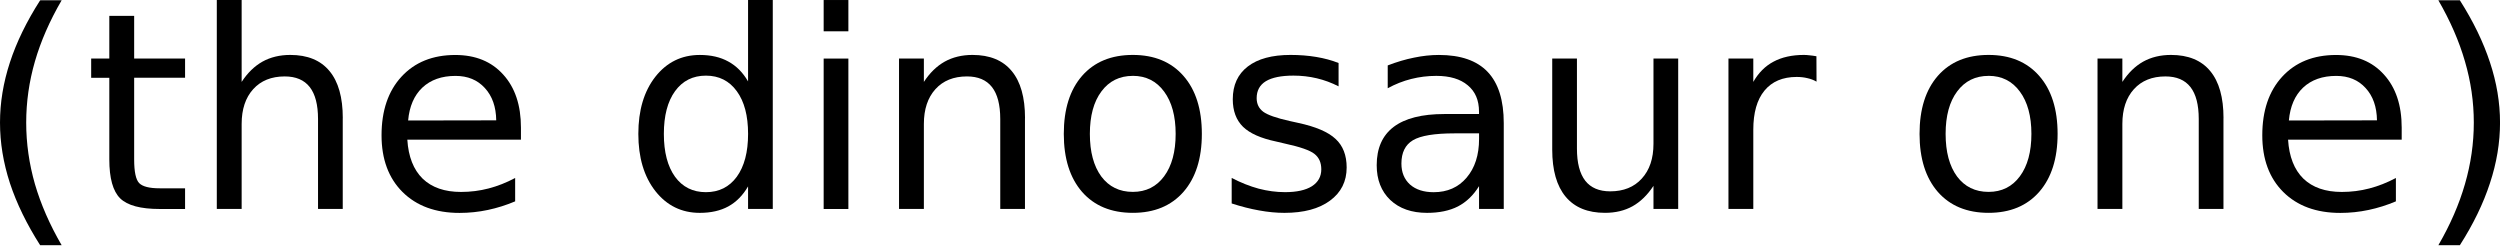
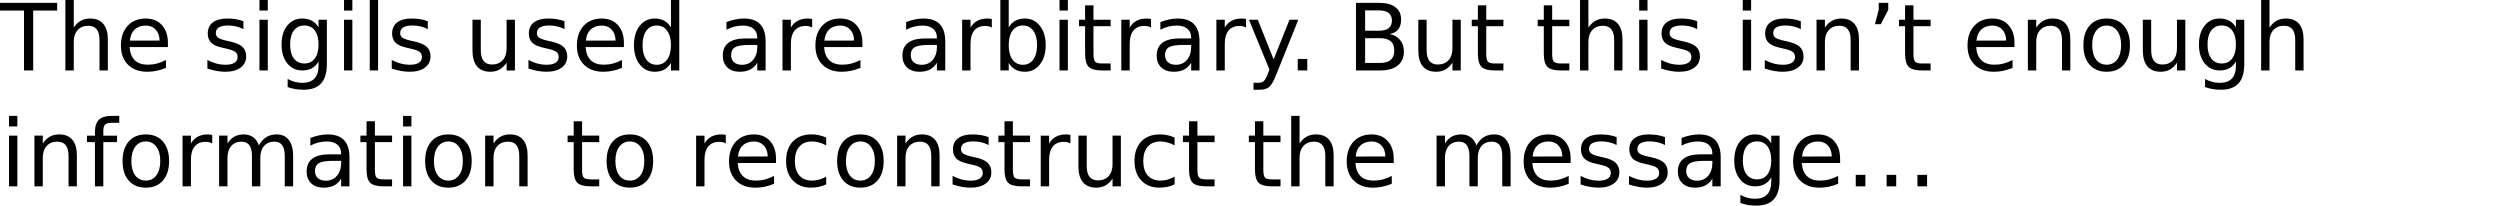
- <svg xmlns="http://www.w3.org/2000/svg" width="96.196mm" height="9.436mm" viewBox="0 0 96.196 9.436" version="1.1" id="svg8">
+ <svg xmlns="http://www.w3.org/2000/svg" width="285.362mm" height="23.471mm" viewBox="0 0 285.362 23.471" version="1.1" id="svg8">
  <defs id="defs2" />
-   <g id="layer1" transform="translate(-22.8838,-44.18046)">
+   <g id="layer1" transform="translate(-5.751023,-86.03524)">
    <g aria-label="An Incorrect Solution To Comic #1663" style="font-style:normal;font-weight:normal;font-size:10.583px;line-height:1.25;font-family:sans-serif;letter-spacing:0px;word-spacing:0px;fill:#000000;fill-opacity:1;stroke:none;stroke-width:0.265" id="text817">
-       <g aria-label="(the dinosaur one)" style="font-style:normal;font-weight:normal;font-size:10.583px;line-height:1.25;font-family:sans-serif;letter-spacing:0px;word-spacing:0px;fill:#000000;fill-opacity:1;stroke:none;stroke-width:0.07" id="text907">
-         <path d="m 25.256,44.191 q -0.692,1.189 -1.028,2.351 -0.336,1.163 -0.336,2.356 0,1.194 0.336,2.367 0.341,1.168 1.028,2.351 H 24.429 Q 23.654,52.402 23.266,51.229 22.884,50.056 22.884,48.899 q 0,-1.152 0.382,-2.32 0.382,-1.168 1.163,-2.387 z" style="stroke-width:0.07" id="path913" />
-         <path d="m 28.046,44.79 v 1.643 h 1.959 v 0.739 h -1.959 v 3.142 q 0,0.708 0.191,0.91 0.196,0.202 0.791,0.202 h 0.977 v 0.796 h -0.977 q -1.101,0 -1.519,-0.408 -0.419,-0.413 -0.419,-1.499 V 47.173 h -0.698 v -0.739 h 0.698 v -1.643 z" style="stroke-width:0.07" id="path915" />
-         <path d="m 36.072,48.728 v 3.493 h -0.951 v -3.462 q 0,-0.822 -0.32,-1.23 -0.32,-0.408 -0.961,-0.408 -0.77,0 -1.214,0.491 -0.444,0.491 -0.444,1.338 v 3.271 h -0.956 v -8.041 h 0.956 v 3.152 q 0.341,-0.522 0.801,-0.78 0.465,-0.258 1.07,-0.258 0.997,0 1.509,0.62 0.512,0.615 0.512,1.814 z" style="stroke-width:0.07" id="path917" />
-         <path d="m 42.929,49.09 v 0.465 h -4.372 q 0.062,0.982 0.589,1.499 0.532,0.512 1.478,0.512 0.548,0 1.059,-0.134 0.517,-0.134 1.023,-0.403 v 0.899 q -0.512,0.217 -1.049,0.331 -0.537,0.114 -1.09,0.114 -1.385,0 -2.196,-0.806 -0.806,-0.806 -0.806,-2.181 0,-1.421 0.765,-2.253 0.77,-0.837 2.072,-0.837 1.168,0 1.845,0.754 0.682,0.749 0.682,2.041 z m -0.951,-0.279 q -0.01,-0.78 -0.439,-1.245 -0.424,-0.465 -1.127,-0.465 -0.796,0 -1.276,0.45 -0.475,0.45 -0.548,1.266 z" style="stroke-width:0.07" id="path919" />
-         <path d="m 51.668,47.312 v -3.132 h 0.951 v 8.041 h -0.951 v -0.868 q -0.3,0.517 -0.76,0.77 -0.455,0.248 -1.096,0.248 -1.049,0 -1.71,-0.837 -0.656,-0.837 -0.656,-2.201 0,-1.364 0.656,-2.201 0.661,-0.837 1.71,-0.837 0.641,0 1.096,0.253 0.46,0.248 0.76,0.765 z m -3.24,2.021 q 0,1.049 0.429,1.648 0.434,0.594 1.189,0.594 0.754,0 1.189,-0.594 0.434,-0.599 0.434,-1.648 0,-1.049 -0.434,-1.643 -0.434,-0.599 -1.189,-0.599 -0.754,0 -1.189,0.599 -0.429,0.594 -0.429,1.643 z" style="stroke-width:0.07" id="path921" />
-         <path d="m 54.577,46.434 h 0.951 v 5.788 h -0.951 z m 0,-2.253 h 0.951 v 1.204 h -0.951 z" style="stroke-width:0.07" id="path923" />
-         <path d="m 62.323,48.728 v 3.493 h -0.951 v -3.462 q 0,-0.822 -0.32,-1.23 -0.32,-0.408 -0.961,-0.408 -0.77,0 -1.214,0.491 -0.444,0.491 -0.444,1.338 v 3.271 h -0.956 v -5.788 h 0.956 v 0.899 q 0.341,-0.522 0.801,-0.78 0.465,-0.258 1.07,-0.258 0.997,0 1.509,0.62 0.512,0.615 0.512,1.814 z" style="stroke-width:0.07" id="path925" />
-         <path d="m 66.473,47.1 q -0.765,0 -1.209,0.599 -0.444,0.594 -0.444,1.633 0,1.039 0.439,1.638 0.444,0.594 1.214,0.594 0.76,0 1.204,-0.599 0.444,-0.599 0.444,-1.633 0,-1.028 -0.444,-1.628 -0.444,-0.605 -1.204,-0.605 z m 0,-0.806 q 1.24,0 1.948,0.806 0.708,0.806 0.708,2.232 0,1.421 -0.708,2.232 -0.708,0.806 -1.948,0.806 -1.245,0 -1.953,-0.806 -0.703,-0.811 -0.703,-2.232 0,-1.426 0.703,-2.232 0.708,-0.806 1.953,-0.806 z" style="stroke-width:0.07" id="path927" />
-         <path d="m 74.39,46.604 v 0.899 q -0.403,-0.207 -0.837,-0.31 -0.434,-0.103 -0.899,-0.103 -0.708,0 -1.065,0.217 -0.351,0.217 -0.351,0.651 0,0.331 0.253,0.522 0.253,0.186 1.018,0.357 l 0.326,0.072 q 1.013,0.217 1.437,0.615 0.429,0.393 0.429,1.101 0,0.806 -0.641,1.276 -0.636,0.47 -1.752,0.47 -0.465,0 -0.972,-0.093 -0.501,-0.088 -1.059,-0.269 v -0.982 q 0.527,0.274 1.039,0.413 0.512,0.134 1.013,0.134 0.672,0 1.034,-0.227 0.362,-0.233 0.362,-0.651 0,-0.388 -0.264,-0.594 -0.258,-0.207 -1.142,-0.398 l -0.331,-0.078 q -0.884,-0.186 -1.276,-0.568 -0.393,-0.388 -0.393,-1.059 0,-0.816 0.579,-1.261 0.579,-0.444 1.643,-0.444 0.527,0 0.992,0.078 0.465,0.078 0.858,0.233 z" style="stroke-width:0.07" id="path929" />
-         <path d="m 78.849,49.312 q -1.152,0 -1.597,0.264 -0.444,0.264 -0.444,0.899 0,0.506 0.331,0.806 0.336,0.295 0.91,0.295 0.791,0 1.266,-0.558 0.481,-0.563 0.481,-1.493 V 49.312 Z M 80.746,48.919 v 3.302 h -0.951 v -0.878 q -0.326,0.527 -0.811,0.78 -0.486,0.248 -1.189,0.248 -0.889,0 -1.416,-0.496 -0.522,-0.501 -0.522,-1.338 0,-0.977 0.651,-1.473 0.656,-0.496 1.953,-0.496 h 1.333 v -0.093 q 0,-0.656 -0.434,-1.013 -0.429,-0.362 -1.209,-0.362 -0.496,0 -0.966,0.119 -0.47,0.119 -0.904,0.357 v -0.878 q 0.522,-0.202 1.013,-0.3 0.491,-0.103 0.956,-0.103 1.256,0 1.876,0.651 0.62,0.651 0.62,1.974 z" style="stroke-width:0.07" id="path931" />
-         <path d="m 82.611,49.937 v -3.504 h 0.951 v 3.467 q 0,0.822 0.32,1.235 0.32,0.408 0.961,0.408 0.77,0 1.214,-0.491 0.45,-0.491 0.45,-1.338 v -3.281 h 0.951 v 5.788 h -0.951 v -0.889 q -0.346,0.527 -0.806,0.785 -0.455,0.253 -1.059,0.253 -0.997,0 -1.514,-0.62 -0.517,-0.62 -0.517,-1.814 z m 2.393,-3.643 z" style="stroke-width:0.07" id="path933" />
-         <path d="m 92.781,47.322 q -0.16,-0.093 -0.351,-0.134 -0.186,-0.047 -0.413,-0.047 -0.806,0 -1.24,0.527 -0.429,0.522 -0.429,1.504 v 3.049 h -0.956 v -5.788 h 0.956 v 0.899 q 0.3,-0.527 0.78,-0.78 0.481,-0.258 1.168,-0.258 0.098,0 0.217,0.015 0.119,0.01 0.264,0.036 z" style="stroke-width:0.07" id="path935" />
-         <path d="m 99.401,47.1 q -0.765,0 -1.209,0.599 -0.444,0.594 -0.444,1.633 0,1.039 0.439,1.638 0.444,0.594 1.214,0.594 0.76,0 1.204,-0.599 0.444,-0.599 0.444,-1.633 0,-1.028 -0.444,-1.628 -0.444,-0.605 -1.204,-0.605 z m 0,-0.806 q 1.24,0 1.948,0.806 0.708,0.806 0.708,2.232 0,1.421 -0.708,2.232 -0.708,0.806 -1.948,0.806 -1.245,0 -1.953,-0.806 -0.703,-0.811 -0.703,-2.232 0,-1.426 0.703,-2.232 0.708,-0.806 1.953,-0.806 z" style="stroke-width:0.07" id="path937" />
-         <path d="m 108.439,48.728 v 3.493 h -0.951 v -3.462 q 0,-0.822 -0.32,-1.23 -0.32,-0.408 -0.961,-0.408 -0.77,0 -1.214,0.491 -0.444,0.491 -0.444,1.338 v 3.271 h -0.956 v -5.788 h 0.956 v 0.899 q 0.341,-0.522 0.801,-0.78 0.465,-0.258 1.07,-0.258 0.997,0 1.509,0.62 0.512,0.615 0.512,1.814 z" style="stroke-width:0.07" id="path939" />
-         <path d="m 115.297,49.09 v 0.465 h -4.372 q 0.062,0.982 0.589,1.499 0.532,0.512 1.478,0.512 0.548,0 1.059,-0.134 0.517,-0.134 1.023,-0.403 v 0.899 q -0.512,0.217 -1.049,0.331 -0.537,0.114 -1.09,0.114 -1.385,0 -2.196,-0.806 -0.806,-0.806 -0.806,-2.181 0,-1.421 0.765,-2.253 0.77,-0.837 2.072,-0.837 1.168,0 1.845,0.754 0.682,0.749 0.682,2.041 z m -0.951,-0.279 q -0.01,-0.78 -0.439,-1.245 -0.424,-0.465 -1.127,-0.465 -0.796,0 -1.276,0.45 -0.475,0.45 -0.548,1.266 z" style="stroke-width:0.07" id="path941" />
-         <path d="m 116.708,44.191 h 0.827 q 0.775,1.22 1.158,2.387 0.388,1.168 0.388,2.32 0,1.158 -0.388,2.331 -0.382,1.173 -1.158,2.387 h -0.827 q 0.687,-1.183 1.023,-2.351 0.341,-1.173 0.341,-2.367 0,-1.194 -0.341,-2.356 -0.336,-1.163 -1.023,-2.351 z" style="stroke-width:0.07" id="path943" />
+       <g aria-label="Each sigil replaces every occurence of a certain letter. Different sigils replace different letters. The sigils used are arbitrary. But this isn’t enough information to reconstruct the message…" style="font-style:normal;font-weight:normal;font-size:10.583px;line-height:1.25;font-family:sans-serif;letter-spacing:0px;word-spacing:0px;fill:#000000;fill-opacity:1;stroke:none;stroke-width:0.07" id="text967">
+         <g aria-label="The sigils used are arbitrary. But this isn’t enough information to reconstruct the message… " style="font-style:normal;font-variant:normal;font-weight:normal;font-stretch:normal;font-size:10.583px;line-height:1.25;font-family:'Noto Color Emoji';-inkscape-font-specification:'Noto Color Emoji';letter-spacing:0px;word-spacing:0px;fill:#000000;fill-opacity:1;stroke:none;stroke-width:0.019" id="text373" transform="translate(-7.452543,0.071045)">
+           <path d="m 13.204,86.29 h 6.527 v 0.878 h -2.739 v 6.837 h -1.049 v -6.837 h -2.739 z" style="stroke-width:0.019" id="path379" />
+           <path d="m 25.513,90.512 v 3.493 H 24.562 V 90.543 q 0,-0.822 -0.32,-1.23 -0.32,-0.408 -0.961,-0.408 -0.77,0 -1.214,0.491 -0.444,0.491 -0.444,1.338 v 3.271 h -0.956 v -8.041 h 0.956 v 3.152 q 0.341,-0.522 0.801,-0.78 0.465,-0.258 1.07,-0.258 0.997,0 1.509,0.62 0.512,0.615 0.512,1.814 z" style="stroke-width:0.019" id="path381" />
+           <path d="m 32.37,90.873 v 0.465 h -4.372 q 0.062,0.982 0.589,1.499 0.532,0.512 1.478,0.512 0.548,0 1.059,-0.134 0.517,-0.134 1.023,-0.403 v 0.899 q -0.512,0.217 -1.049,0.331 -0.537,0.114 -1.09,0.114 -1.385,0 -2.196,-0.806 -0.806,-0.806 -0.806,-2.181 0,-1.421 0.765,-2.253 0.77,-0.837 2.072,-0.837 1.168,0 1.845,0.754 0.682,0.749 0.682,2.041 z m -0.951,-0.279 q -0.01,-0.78 -0.439,-1.245 -0.424,-0.465 -1.127,-0.465 -0.796,0 -1.276,0.45 -0.475,0.45 -0.548,1.266 z" style="stroke-width:0.019" id="path383" />
+           <path d="m 40.99,88.388 v 0.899 q -0.403,-0.207 -0.837,-0.31 -0.434,-0.103 -0.899,-0.103 -0.708,0 -1.065,0.217 -0.351,0.217 -0.351,0.651 0,0.331 0.253,0.522 0.253,0.186 1.018,0.357 l 0.326,0.072 q 1.013,0.217 1.437,0.615 0.429,0.393 0.429,1.101 0,0.806 -0.641,1.276 -0.636,0.47 -1.752,0.47 -0.465,0 -0.972,-0.093 -0.501,-0.088 -1.059,-0.269 v -0.982 q 0.527,0.274 1.039,0.413 0.512,0.134 1.013,0.134 0.672,0 1.034,-0.227 0.362,-0.233 0.362,-0.651 0,-0.388 -0.264,-0.594 -0.258,-0.207 -1.142,-0.398 l -0.331,-0.078 Q 37.703,91.225 37.311,90.842 36.918,90.455 36.918,89.783 q 0,-0.816 0.579,-1.261 0.579,-0.444 1.643,-0.444 0.527,0 0.992,0.078 0.465,0.078 0.858,0.233 z" style="stroke-width:0.019" id="path385" />
+           <path d="m 42.819,88.217 h 0.951 v 5.788 h -0.951 z m 0,-2.253 h 0.951 v 1.204 h -0.951 z" style="stroke-width:0.019" id="path387" />
+           <path d="m 49.563,91.044 q 0,-1.034 -0.429,-1.602 -0.424,-0.568 -1.194,-0.568 -0.765,0 -1.194,0.568 -0.424,0.568 -0.424,1.602 0,1.028 0.424,1.597 0.429,0.568 1.194,0.568 0.77,0 1.194,-0.568 0.429,-0.568 0.429,-1.597 z m 0.951,2.243 q 0,1.478 -0.656,2.196 -0.656,0.723 -2.01,0.723 -0.501,0 -0.946,-0.078 -0.444,-0.072 -0.863,-0.227 v -0.925 q 0.419,0.227 0.827,0.336 0.408,0.109 0.832,0.109 0.935,0 1.4,-0.491 0.465,-0.486 0.465,-1.473 V 92.987 q -0.295,0.512 -0.754,0.765 -0.46,0.253 -1.101,0.253 -1.065,0 -1.716,-0.811 -0.651,-0.811 -0.651,-2.15 0,-1.344 0.651,-2.155 0.651,-0.811 1.716,-0.811 0.641,0 1.101,0.253 0.46,0.253 0.754,0.765 v -0.878 h 0.951 z" style="stroke-width:0.019" id="path389" />
+           <path d="m 52.472,88.217 h 0.951 v 5.788 h -0.951 z m 0,-2.253 h 0.951 v 1.204 h -0.951 z" style="stroke-width:0.019" id="path391" />
+           <path d="m 55.408,85.964 h 0.951 v 8.041 h -0.951 z" style="stroke-width:0.019" id="path393" />
+           <path d="m 62.033,88.388 v 0.899 q -0.403,-0.207 -0.837,-0.31 -0.434,-0.103 -0.899,-0.103 -0.708,0 -1.065,0.217 -0.351,0.217 -0.351,0.651 0,0.331 0.253,0.522 0.253,0.186 1.018,0.357 l 0.326,0.072 q 1.013,0.217 1.437,0.615 0.429,0.393 0.429,1.101 0,0.806 -0.641,1.276 -0.636,0.47 -1.752,0.47 -0.465,0 -0.972,-0.093 -0.501,-0.088 -1.059,-0.269 v -0.982 q 0.527,0.274 1.039,0.413 0.512,0.134 1.013,0.134 0.672,0 1.034,-0.227 0.362,-0.233 0.362,-0.651 0,-0.388 -0.264,-0.594 -0.258,-0.207 -1.142,-0.398 l -0.331,-0.078 q -0.884,-0.186 -1.276,-0.568 -0.393,-0.388 -0.393,-1.059 0,-0.816 0.579,-1.261 0.579,-0.444 1.643,-0.444 0.527,0 0.992,0.078 0.465,0.078 0.858,0.233 z" style="stroke-width:0.019" id="path395" />
+           <path d="M 67.133,91.721 V 88.217 h 0.951 v 3.467 q 0,0.822 0.32,1.235 0.32,0.408 0.961,0.408 0.77,0 1.214,-0.491 0.45,-0.491 0.45,-1.338 V 88.217 h 0.951 v 5.788 h -0.951 v -0.889 q -0.346,0.527 -0.806,0.785 -0.455,0.253 -1.059,0.253 -0.997,0 -1.514,-0.62 -0.517,-0.62 -0.517,-1.814 z m 2.393,-3.643 z" style="stroke-width:0.019" id="path397" />
+           <path d="m 77.639,88.388 v 0.899 q -0.403,-0.207 -0.837,-0.31 -0.434,-0.103 -0.899,-0.103 -0.708,0 -1.065,0.217 -0.351,0.217 -0.351,0.651 0,0.331 0.253,0.522 0.253,0.186 1.018,0.357 l 0.326,0.072 q 1.013,0.217 1.437,0.615 0.429,0.393 0.429,1.101 0,0.806 -0.641,1.276 -0.636,0.47 -1.752,0.47 -0.465,0 -0.972,-0.093 -0.501,-0.088 -1.059,-0.269 v -0.982 q 0.527,0.274 1.039,0.413 0.512,0.134 1.013,0.134 0.672,0 1.034,-0.227 0.362,-0.233 0.362,-0.651 0,-0.388 -0.264,-0.594 -0.258,-0.207 -1.142,-0.398 l -0.331,-0.078 q -0.884,-0.186 -1.276,-0.568 -0.393,-0.388 -0.393,-1.059 0,-0.816 0.579,-1.261 0.579,-0.444 1.643,-0.444 0.527,0 0.992,0.078 0.465,0.078 0.858,0.233 z" style="stroke-width:0.019" id="path399" />
+           <path d="m 84.419,90.873 v 0.465 h -4.372 q 0.062,0.982 0.589,1.499 0.532,0.512 1.478,0.512 0.548,0 1.059,-0.134 0.517,-0.134 1.023,-0.403 v 0.899 q -0.512,0.217 -1.049,0.331 -0.537,0.114 -1.09,0.114 -1.385,0 -2.196,-0.806 -0.806,-0.806 -0.806,-2.181 0,-1.421 0.765,-2.253 0.77,-0.837 2.072,-0.837 1.168,0 1.845,0.754 0.682,0.749 0.682,2.041 z M 83.468,90.594 q -0.01,-0.78 -0.439,-1.245 -0.424,-0.465 -1.127,-0.465 -0.796,0 -1.276,0.45 -0.475,0.45 -0.548,1.266 z" style="stroke-width:0.019" id="path401" />
+           <path d="m 89.788,89.096 v -3.132 h 0.951 v 8.041 h -0.951 v -0.868 q -0.3,0.517 -0.76,0.77 -0.455,0.248 -1.096,0.248 -1.049,0 -1.71,-0.837 -0.656,-0.837 -0.656,-2.201 0,-1.364 0.656,-2.201 0.661,-0.837 1.71,-0.837 0.641,0 1.096,0.253 0.46,0.248 0.76,0.765 z m -3.24,2.021 q 0,1.049 0.429,1.648 0.434,0.594 1.189,0.594 0.754,0 1.189,-0.594 0.434,-0.599 0.434,-1.648 0,-1.049 -0.434,-1.643 -0.434,-0.599 -1.189,-0.599 -0.754,0 -1.189,0.599 -0.429,0.594 -0.429,1.643 z" style="stroke-width:0.019" id="path403" />
+           <path d="m 98.697,91.096 q -1.152,0 -1.597,0.264 -0.444,0.264 -0.444,0.899 0,0.506 0.331,0.806 0.336,0.295 0.91,0.295 0.791,0 1.266,-0.558 0.481,-0.563 0.481,-1.493 v -0.212 z m 1.897,-0.393 v 3.302 h -0.951 v -0.878 q -0.326,0.527 -0.811,0.78 -0.486,0.248 -1.189,0.248 -0.889,0 -1.416,-0.496 -0.522,-0.501 -0.522,-1.338 0,-0.977 0.651,-1.473 0.656,-0.496 1.953,-0.496 h 1.333 v -0.093 q 0,-0.656 -0.434,-1.013 -0.429,-0.362 -1.209,-0.362 -0.496,0 -0.966,0.119 -0.47,0.119 -0.904,0.357 v -0.878 q 0.522,-0.202 1.013,-0.3 0.491,-0.103 0.956,-0.103 1.256,0 1.876,0.651 0.62,0.651 0.62,1.974 z" style="stroke-width:0.019" id="path405" />
+           <path d="m 105.911,89.106 q -0.16,-0.093 -0.351,-0.134 -0.186,-0.047 -0.413,-0.047 -0.806,0 -1.24,0.527 -0.429,0.522 -0.429,1.504 v 3.049 h -0.956 V 88.217 h 0.956 v 0.899 q 0.3,-0.527 0.78,-0.78 0.481,-0.258 1.168,-0.258 0.098,0 0.217,0.015 0.119,0.01 0.264,0.036 z" style="stroke-width:0.019" id="path407" />
+           <path d="m 111.642,90.873 v 0.465 h -4.372 q 0.062,0.982 0.589,1.499 0.532,0.512 1.478,0.512 0.548,0 1.059,-0.134 0.517,-0.134 1.023,-0.403 v 0.899 q -0.512,0.217 -1.049,0.331 -0.537,0.114 -1.09,0.114 -1.385,0 -2.196,-0.806 -0.806,-0.806 -0.806,-2.181 0,-1.421 0.765,-2.253 0.77,-0.837 2.072,-0.837 1.168,0 1.845,0.754 0.682,0.749 0.682,2.041 z m -0.951,-0.279 q -0.01,-0.78 -0.439,-1.245 -0.424,-0.465 -1.127,-0.465 -0.796,0 -1.276,0.45 -0.475,0.45 -0.548,1.266 z" style="stroke-width:0.019" id="path409" />
+           <path d="m 119.202,91.096 q -1.152,0 -1.597,0.264 -0.444,0.264 -0.444,0.899 0,0.506 0.331,0.806 0.336,0.295 0.91,0.295 0.791,0 1.266,-0.558 0.481,-0.563 0.481,-1.493 v -0.212 z m 1.897,-0.393 v 3.302 h -0.951 v -0.878 q -0.326,0.527 -0.811,0.78 -0.486,0.248 -1.189,0.248 -0.889,0 -1.416,-0.496 -0.522,-0.501 -0.522,-1.338 0,-0.977 0.651,-1.473 0.656,-0.496 1.953,-0.496 h 1.333 v -0.093 q 0,-0.656 -0.434,-1.013 -0.429,-0.362 -1.209,-0.362 -0.496,0 -0.966,0.119 -0.47,0.119 -0.904,0.357 v -0.878 q 0.522,-0.202 1.013,-0.3 0.491,-0.103 0.956,-0.103 1.256,0 1.876,0.651 0.62,0.651 0.62,1.974 z" style="stroke-width:0.019" id="path411" />
+           <path d="m 126.416,89.106 q -0.16,-0.093 -0.351,-0.134 -0.186,-0.047 -0.413,-0.047 -0.806,0 -1.24,0.527 -0.429,0.522 -0.429,1.504 v 3.049 h -0.956 V 88.217 h 0.956 v 0.899 q 0.3,-0.527 0.78,-0.78 0.481,-0.258 1.168,-0.258 0.098,0 0.217,0.015 0.119,0.01 0.264,0.036 z" style="stroke-width:0.019" id="path413" />
+           <path d="m 131.579,91.116 q 0,-1.049 -0.434,-1.643 -0.429,-0.599 -1.183,-0.599 -0.754,0 -1.189,0.599 -0.429,0.594 -0.429,1.643 0,1.049 0.429,1.648 0.434,0.594 1.189,0.594 0.754,0 1.183,-0.594 0.434,-0.599 0.434,-1.648 z m -3.235,-2.021 q 0.3,-0.517 0.754,-0.765 0.46,-0.253 1.096,-0.253 1.054,0 1.71,0.837 0.661,0.837 0.661,2.201 0,1.364 -0.661,2.201 -0.656,0.837 -1.71,0.837 -0.636,0 -1.096,-0.248 -0.455,-0.253 -0.754,-0.77 v 0.868 h -0.956 v -8.041 h 0.956 z" style="stroke-width:0.019" id="path415" />
+           <path d="m 134.142,88.217 h 0.951 v 5.788 h -0.951 z m 0,-2.253 h 0.951 v 1.204 h -0.951 z" style="stroke-width:0.019" id="path417" />
+           <path d="m 138.018,86.574 v 1.643 h 1.959 v 0.739 h -1.959 v 3.142 q 0,0.708 0.191,0.91 0.196,0.202 0.791,0.202 h 0.977 v 0.796 h -0.977 q -1.101,0 -1.519,-0.408 -0.419,-0.413 -0.419,-1.499 v -3.142 h -0.698 V 88.217 h 0.698 v -1.643 z" style="stroke-width:0.019" id="path419" />
+           <path d="m 144.586,89.106 q -0.16,-0.093 -0.351,-0.134 -0.186,-0.047 -0.413,-0.047 -0.806,0 -1.24,0.527 -0.429,0.522 -0.429,1.504 v 3.049 h -0.956 V 88.217 h 0.956 v 0.899 q 0.3,-0.527 0.78,-0.78 0.481,-0.258 1.168,-0.258 0.098,0 0.217,0.015 0.119,0.01 0.264,0.036 z" style="stroke-width:0.019" id="path421" />
+           <path d="m 148.224,91.096 q -1.152,0 -1.597,0.264 -0.444,0.264 -0.444,0.899 0,0.506 0.331,0.806 0.336,0.295 0.909,0.295 0.791,0 1.266,-0.558 0.481,-0.563 0.481,-1.493 v -0.212 z m 1.897,-0.393 v 3.302 h -0.951 v -0.878 q -0.326,0.527 -0.811,0.78 -0.486,0.248 -1.189,0.248 -0.889,0 -1.416,-0.496 -0.522,-0.501 -0.522,-1.338 0,-0.977 0.651,-1.473 0.656,-0.496 1.953,-0.496 h 1.333 v -0.093 q 0,-0.656 -0.434,-1.013 -0.429,-0.362 -1.209,-0.362 -0.496,0 -0.966,0.119 -0.47,0.119 -0.904,0.357 v -0.878 q 0.522,-0.202 1.013,-0.3 0.491,-0.103 0.956,-0.103 1.256,0 1.876,0.651 0.62,0.651 0.62,1.974 z" style="stroke-width:0.019" id="path423" />
+           <path d="m 155.438,89.106 q -0.16,-0.093 -0.351,-0.134 -0.186,-0.047 -0.413,-0.047 -0.806,0 -1.24,0.527 -0.429,0.522 -0.429,1.504 v 3.049 H 152.048 V 88.217 h 0.956 v 0.899 q 0.3,-0.527 0.78,-0.78 0.481,-0.258 1.168,-0.258 0.098,0 0.217,0.015 0.119,0.01 0.264,0.036 z" style="stroke-width:0.019" id="path425" />
+           <path d="m 158.854,94.542 q -0.403,1.034 -0.785,1.349 -0.382,0.315 -1.023,0.315 h -0.76 V 95.411 h 0.558 q 0.393,0 0.61,-0.186 0.217,-0.186 0.481,-0.878 l 0.171,-0.434 -2.341,-5.695 h 1.008 l 1.809,4.527 1.809,-4.527 h 1.008 z" style="stroke-width:0.019" id="path427" />
+           <path d="m 161.334,92.692 h 1.09 v 1.313 h -1.09 z" style="stroke-width:0.019" id="path429" />
+           <path d="m 169.024,90.321 v 2.827 h 1.674 q 0.842,0 1.245,-0.346 0.408,-0.351 0.408,-1.07 0,-0.723 -0.408,-1.065 -0.403,-0.346 -1.245,-0.346 z m 0,-3.173 v 2.325 h 1.545 q 0.765,0 1.137,-0.284 0.377,-0.289 0.377,-0.878 0,-0.584 -0.377,-0.873 -0.372,-0.289 -1.137,-0.289 z m -1.044,-0.858 h 2.667 q 1.194,0 1.84,0.496 0.646,0.496 0.646,1.411 0,0.708 -0.331,1.127 -0.331,0.419 -0.972,0.522 0.77,0.165 1.194,0.692 0.429,0.522 0.429,1.307 0,1.034 -0.703,1.597 -0.703,0.563 -2,0.563 h -2.77 z" style="stroke-width:0.019" id="path431" />
+           <path d="M 175.095,91.721 V 88.217 h 0.951 v 3.467 q 0,0.822 0.32,1.235 0.32,0.408 0.961,0.408 0.77,0 1.214,-0.491 0.45,-0.491 0.45,-1.338 V 88.217 h 0.951 v 5.788 h -0.951 v -0.889 q -0.346,0.527 -0.806,0.785 -0.455,0.253 -1.059,0.253 -0.997,0 -1.514,-0.62 -0.517,-0.62 -0.517,-1.814 z m 2.393,-3.643 z" style="stroke-width:0.019" id="path433" />
+           <path d="m 182.852,86.574 v 1.643 h 1.959 v 0.739 h -1.959 v 3.142 q 0,0.708 0.191,0.91 0.196,0.202 0.791,0.202 h 0.977 v 0.796 h -0.977 q -1.101,0 -1.519,-0.408 -0.419,-0.413 -0.419,-1.499 v -3.142 h -0.698 V 88.217 h 0.698 v -1.643 z" style="stroke-width:0.019" id="path435" />
+           <path d="m 190.376,86.574 v 1.643 h 1.959 v 0.739 h -1.959 v 3.142 q 0,0.708 0.191,0.91 0.196,0.202 0.791,0.202 h 0.977 v 0.796 h -0.977 q -1.101,0 -1.519,-0.408 -0.419,-0.413 -0.419,-1.499 v -3.142 h -0.698 V 88.217 h 0.698 v -1.643 z" style="stroke-width:0.019" id="path437" />
+           <path d="m 198.402,90.512 v 3.493 h -0.951 V 90.543 q 0,-0.822 -0.32,-1.23 -0.32,-0.408 -0.961,-0.408 -0.77,0 -1.214,0.491 -0.444,0.491 -0.444,1.338 v 3.271 h -0.956 v -8.041 h 0.956 v 3.152 q 0.341,-0.522 0.801,-0.78 0.465,-0.258 1.07,-0.258 0.997,0 1.509,0.62 0.512,0.615 0.512,1.814 z" style="stroke-width:0.019" id="path439" />
+           <path d="m 200.308,88.217 h 0.951 v 5.788 h -0.951 z m 0,-2.253 h 0.951 v 1.204 h -0.951 z" style="stroke-width:0.019" id="path441" />
+           <path d="m 206.933,88.388 v 0.899 q -0.403,-0.207 -0.837,-0.31 -0.434,-0.103 -0.899,-0.103 -0.708,0 -1.065,0.217 -0.351,0.217 -0.351,0.651 0,0.331 0.253,0.522 0.253,0.186 1.018,0.357 l 0.326,0.072 q 1.013,0.217 1.437,0.615 0.429,0.393 0.429,1.101 0,0.806 -0.641,1.276 -0.636,0.47 -1.752,0.47 -0.465,0 -0.972,-0.093 -0.501,-0.088 -1.059,-0.269 v -0.982 q 0.527,0.274 1.039,0.413 0.512,0.134 1.013,0.134 0.672,0 1.034,-0.227 0.362,-0.233 0.362,-0.651 0,-0.388 -0.264,-0.594 -0.258,-0.207 -1.142,-0.398 l -0.331,-0.078 q -0.884,-0.186 -1.276,-0.568 -0.393,-0.388 -0.393,-1.059 0,-0.816 0.579,-1.261 0.579,-0.444 1.643,-0.444 0.527,0 0.992,0.078 0.465,0.078 0.858,0.233 z" style="stroke-width:0.019" id="path443" />
+           <path d="m 212.132,88.217 h 0.951 v 5.788 h -0.951 z m 0,-2.253 h 0.951 v 1.204 h -0.951 z" style="stroke-width:0.019" id="path445" />
+           <path d="m 218.757,88.388 v 0.899 q -0.403,-0.207 -0.837,-0.31 -0.434,-0.103 -0.899,-0.103 -0.708,0 -1.065,0.217 -0.351,0.217 -0.351,0.651 0,0.331 0.253,0.522 0.253,0.186 1.018,0.357 l 0.326,0.072 q 1.013,0.217 1.437,0.615 0.429,0.393 0.429,1.101 0,0.806 -0.641,1.276 -0.636,0.47 -1.752,0.47 -0.465,0 -0.972,-0.093 -0.501,-0.088 -1.059,-0.269 v -0.982 q 0.527,0.274 1.039,0.413 0.512,0.134 1.013,0.134 0.672,0 1.034,-0.227 0.362,-0.233 0.362,-0.651 0,-0.388 -0.264,-0.594 -0.258,-0.207 -1.142,-0.398 l -0.331,-0.078 q -0.884,-0.186 -1.276,-0.568 -0.393,-0.388 -0.393,-1.059 0,-0.816 0.579,-1.261 0.579,-0.444 1.643,-0.444 0.527,0 0.992,0.078 0.465,0.078 0.858,0.233 z" style="stroke-width:0.019" id="path447" />
+           <path d="m 225.397,90.512 v 3.493 h -0.951 V 90.543 q 0,-0.822 -0.32,-1.23 -0.32,-0.408 -0.961,-0.408 -0.77,0 -1.214,0.491 -0.444,0.491 -0.444,1.338 v 3.271 h -0.956 V 88.217 h 0.956 v 0.899 q 0.341,-0.522 0.801,-0.78 0.465,-0.258 1.07,-0.258 0.997,0 1.509,0.62 0.512,0.615 0.512,1.814 z" style="stroke-width:0.019" id="path449" />
+           <path d="m 227.65,86.29 h 1.09 v 0.785 l -0.848,1.648 h -0.667 l 0.424,-1.648 z" style="stroke-width:0.019" id="path451" />
+           <path d="m 231.614,86.574 v 1.643 h 1.959 v 0.739 H 231.614 v 3.142 q 0,0.708 0.191,0.91 0.196,0.202 0.791,0.202 h 0.977 v 0.796 h -0.977 q -1.101,0 -1.519,-0.408 -0.419,-0.413 -0.419,-1.499 v -3.142 h -0.698 V 88.217 h 0.698 v -1.643 z" style="stroke-width:0.019" id="path453" />
+           <path d="m 243.148,90.873 v 0.465 h -4.372 q 0.062,0.982 0.589,1.499 0.532,0.512 1.478,0.512 0.548,0 1.059,-0.134 0.517,-0.134 1.023,-0.403 v 0.899 q -0.512,0.217 -1.049,0.331 -0.537,0.114 -1.09,0.114 -1.385,0 -2.196,-0.806 -0.806,-0.806 -0.806,-2.181 0,-1.421 0.765,-2.253 0.77,-0.837 2.072,-0.837 1.168,0 1.845,0.754 0.682,0.749 0.682,2.041 z m -0.951,-0.279 q -0.01,-0.78 -0.439,-1.245 -0.424,-0.465 -1.127,-0.465 -0.796,0 -1.276,0.45 -0.475,0.45 -0.548,1.266 z" style="stroke-width:0.019" id="path455" />
+           <path d="m 249.52,90.512 v 3.493 h -0.951 V 90.543 q 0,-0.822 -0.32,-1.23 -0.32,-0.408 -0.961,-0.408 -0.77,0 -1.214,0.491 -0.444,0.491 -0.444,1.338 v 3.271 h -0.956 V 88.217 h 0.956 v 0.899 q 0.341,-0.522 0.801,-0.78 0.465,-0.258 1.07,-0.258 0.997,0 1.509,0.62 0.512,0.615 0.512,1.814 z" style="stroke-width:0.019" id="path457" />
+           <path d="m 253.67,88.884 q -0.765,0 -1.209,0.599 -0.444,0.594 -0.444,1.633 0,1.039 0.439,1.638 0.444,0.594 1.214,0.594 0.76,0 1.204,-0.599 0.444,-0.599 0.444,-1.633 0,-1.028 -0.444,-1.628 -0.444,-0.605 -1.204,-0.605 z m 0,-0.806 q 1.24,0 1.948,0.806 0.708,0.806 0.708,2.232 0,1.421 -0.708,2.232 -0.708,0.806 -1.948,0.806 -1.245,0 -1.953,-0.806 -0.703,-0.811 -0.703,-2.232 0,-1.426 0.703,-2.232 0.708,-0.806 1.953,-0.806 z" style="stroke-width:0.019" id="path459" />
+           <path d="M 257.798,91.721 V 88.217 h 0.951 v 3.467 q 0,0.822 0.32,1.235 0.32,0.408 0.961,0.408 0.77,0 1.214,-0.491 0.45,-0.491 0.45,-1.338 V 88.217 h 0.951 v 5.788 h -0.951 v -0.889 q -0.346,0.527 -0.806,0.785 -0.455,0.253 -1.059,0.253 -0.997,0 -1.514,-0.62 -0.517,-0.62 -0.517,-1.814 z m 2.393,-3.643 z" style="stroke-width:0.019" id="path461" />
+           <path d="m 268.423,91.044 q 0,-1.034 -0.429,-1.602 -0.424,-0.568 -1.194,-0.568 -0.765,0 -1.194,0.568 -0.424,0.568 -0.424,1.602 0,1.028 0.424,1.597 0.429,0.568 1.194,0.568 0.77,0 1.194,-0.568 0.429,-0.568 0.429,-1.597 z m 0.951,2.243 q 0,1.478 -0.656,2.196 -0.656,0.723 -2.01,0.723 -0.501,0 -0.946,-0.078 -0.444,-0.072 -0.863,-0.227 v -0.925 q 0.419,0.227 0.827,0.336 0.408,0.109 0.832,0.109 0.935,0 1.4,-0.491 0.465,-0.486 0.465,-1.473 V 92.987 q -0.295,0.512 -0.754,0.765 -0.46,0.253 -1.101,0.253 -1.065,0 -1.716,-0.811 -0.651,-0.811 -0.651,-2.15 0,-1.344 0.651,-2.155 0.651,-0.811 1.716,-0.811 0.641,0 1.101,0.253 0.46,0.253 0.754,0.765 v -0.878 h 0.951 z" style="stroke-width:0.019" id="path463" />
+           <path d="m 276.144,90.512 v 3.493 h -0.951 V 90.543 q 0,-0.822 -0.32,-1.23 -0.32,-0.408 -0.961,-0.408 -0.77,0 -1.214,0.491 -0.444,0.491 -0.444,1.338 v 3.271 h -0.956 v -8.041 h 0.956 v 3.152 q 0.341,-0.522 0.801,-0.78 0.465,-0.258 1.07,-0.258 0.997,0 1.509,0.62 0.512,0.615 0.512,1.814 z" style="stroke-width:0.019" id="path465" />
+           <path d="m 14.232,101.446 h 0.951 v 5.788 h -0.951 z m 0,-2.253 h 0.951 v 1.204 h -0.951 z" style="stroke-width:0.019" id="path467" />
+           <path d="m 21.978,103.741 v 3.493 h -0.951 v -3.462 q 0,-0.822 -0.32,-1.23 -0.32,-0.408 -0.961,-0.408 -0.77,0 -1.214,0.491 -0.444,0.491 -0.444,1.338 v 3.271 h -0.956 v -5.788 h 0.956 v 0.899 q 0.341,-0.522 0.801,-0.78 0.465,-0.258 1.07,-0.258 0.997,0 1.509,0.62 0.512,0.615 0.512,1.814 z" style="stroke-width:0.019" id="path469" />
+           <path d="m 26.815,99.193 v 0.791 h -0.91 q -0.512,0 -0.713,0.207 -0.196,0.207 -0.196,0.744 v 0.512 h 1.566 v 0.739 h -1.566 v 5.049 h -0.956 v -5.049 h -0.91 v -0.739 h 0.91 v -0.403 q 0,-0.966 0.45,-1.406 0.45,-0.444 1.426,-0.444 z" style="stroke-width:0.019" id="path471" />
+           <path d="m 29.849,102.113 q -0.765,0 -1.209,0.599 -0.444,0.594 -0.444,1.633 0,1.039 0.439,1.638 0.444,0.594 1.214,0.594 0.76,0 1.204,-0.599 0.444,-0.599 0.444,-1.633 0,-1.028 -0.444,-1.628 -0.444,-0.605 -1.204,-0.605 z m 0,-0.806 q 1.24,0 1.948,0.806 0.708,0.806 0.708,2.232 0,1.421 -0.708,2.232 -0.708,0.806 -1.948,0.806 -1.245,0 -1.953,-0.806 -0.703,-0.811 -0.703,-2.232 0,-1.426 0.703,-2.232 0.708,-0.806 1.953,-0.806 z" style="stroke-width:0.019" id="path473" />
+           <path d="m 37.429,102.335 q -0.16,-0.093 -0.351,-0.134 -0.186,-0.046 -0.413,-0.046 -0.806,0 -1.24,0.527 -0.429,0.522 -0.429,1.504 v 3.049 h -0.956 v -5.788 h 0.956 v 0.899 q 0.3,-0.527 0.78,-0.78 0.481,-0.258 1.168,-0.258 0.098,0 0.217,0.015 0.119,0.01 0.264,0.036 z" style="stroke-width:0.019" id="path475" />
+           <path d="m 42.757,102.558 q 0.357,-0.641 0.853,-0.946 0.496,-0.305 1.168,-0.305 0.904,0 1.395,0.636 0.491,0.63 0.491,1.798 v 3.493 h -0.956 v -3.462 q 0,-0.832 -0.295,-1.235 -0.295,-0.403 -0.899,-0.403 -0.739,0 -1.168,0.491 -0.429,0.491 -0.429,1.338 v 3.271 h -0.956 v -3.462 q 0,-0.837 -0.295,-1.235 -0.295,-0.403 -0.91,-0.403 -0.729,0 -1.158,0.496 -0.429,0.491 -0.429,1.333 v 3.271 h -0.956 v -5.788 h 0.956 v 0.899 q 0.326,-0.532 0.78,-0.785 0.455,-0.253 1.08,-0.253 0.63,0 1.07,0.32 0.444,0.32 0.656,0.93 z" style="stroke-width:0.019" id="path477" />
+           <path d="m 51.196,104.325 q -1.152,0 -1.597,0.264 -0.444,0.264 -0.444,0.899 0,0.506 0.331,0.806 0.336,0.295 0.91,0.295 0.791,0 1.266,-0.558 0.481,-0.563 0.481,-1.493 v -0.212 z m 1.897,-0.393 v 3.302 h -0.951 v -0.878 q -0.326,0.527 -0.811,0.78 -0.486,0.248 -1.189,0.248 -0.889,0 -1.416,-0.496 -0.522,-0.501 -0.522,-1.338 0,-0.977 0.651,-1.473 0.656,-0.496 1.953,-0.496 h 1.333 v -0.093 q 0,-0.656 -0.434,-1.013 -0.429,-0.362 -1.209,-0.362 -0.496,0 -0.966,0.119 -0.47,0.119 -0.904,0.357 v -0.878 q 0.522,-0.202 1.013,-0.3 0.491,-0.103 0.956,-0.103 1.256,0 1.876,0.651 0.62,0.651 0.62,1.974 z" style="stroke-width:0.019" id="path479" />
+           <path d="m 55.997,99.803 v 1.643 h 1.959 v 0.739 h -1.959 v 3.142 q 0,0.708 0.191,0.909 0.196,0.202 0.791,0.202 h 0.977 v 0.796 h -0.977 q -1.101,0 -1.519,-0.408 -0.419,-0.413 -0.419,-1.499 v -3.142 h -0.698 v -0.739 h 0.698 v -1.643 z" style="stroke-width:0.019" id="path481" />
+           <path d="m 59.211,101.446 h 0.951 v 5.788 h -0.951 z m 0,-2.253 h 0.951 v 1.204 h -0.951 z" style="stroke-width:0.019" id="path483" />
+           <path d="m 64.389,102.113 q -0.765,0 -1.209,0.599 -0.444,0.594 -0.444,1.633 0,1.039 0.439,1.638 0.444,0.594 1.214,0.594 0.76,0 1.204,-0.599 0.444,-0.599 0.444,-1.633 0,-1.028 -0.444,-1.628 -0.444,-0.605 -1.204,-0.605 z m 0,-0.806 q 1.24,0 1.948,0.806 0.708,0.806 0.708,2.232 0,1.421 -0.708,2.232 -0.708,0.806 -1.948,0.806 -1.245,0 -1.953,-0.806 -0.703,-0.811 -0.703,-2.232 0,-1.426 0.703,-2.232 0.708,-0.806 1.953,-0.806 z" style="stroke-width:0.019" id="path485" />
+           <path d="m 73.427,103.741 v 3.493 h -0.951 v -3.462 q 0,-0.822 -0.32,-1.23 -0.32,-0.408 -0.961,-0.408 -0.77,0 -1.214,0.491 -0.444,0.491 -0.444,1.338 v 3.271 H 68.58 v -5.788 h 0.956 v 0.899 q 0.341,-0.522 0.801,-0.78 0.465,-0.258 1.07,-0.258 0.997,0 1.509,0.62 0.512,0.615 0.512,1.814 z" style="stroke-width:0.019" id="path487" />
+           <path d="m 79.644,99.803 v 1.643 h 1.959 v 0.739 h -1.959 v 3.142 q 0,0.708 0.191,0.909 0.196,0.202 0.791,0.202 h 0.977 v 0.796 h -0.977 q -1.101,0 -1.519,-0.408 -0.419,-0.413 -0.419,-1.499 v -3.142 h -0.698 v -0.739 h 0.698 v -1.643 z" style="stroke-width:0.019" id="path489" />
+           <path d="m 85.101,102.113 q -0.765,0 -1.209,0.599 -0.444,0.594 -0.444,1.633 0,1.039 0.439,1.638 0.444,0.594 1.214,0.594 0.76,0 1.204,-0.599 0.444,-0.599 0.444,-1.633 0,-1.028 -0.444,-1.628 -0.444,-0.605 -1.204,-0.605 z m 0,-0.806 q 1.24,0 1.948,0.806 0.708,0.806 0.708,2.232 0,1.421 -0.708,2.232 -0.708,0.806 -1.948,0.806 -1.245,0 -1.953,-0.806 -0.703,-0.811 -0.703,-2.232 0,-1.426 0.703,-2.232 0.708,-0.806 1.953,-0.806 z" style="stroke-width:0.019" id="path491" />
+           <path d="m 96.051,102.335 q -0.16,-0.093 -0.351,-0.134 -0.186,-0.046 -0.413,-0.046 -0.806,0 -1.24,0.527 -0.429,0.522 -0.429,1.504 v 3.049 h -0.956 v -5.788 h 0.956 v 0.899 q 0.3,-0.527 0.78,-0.78 0.481,-0.258 1.168,-0.258 0.098,0 0.217,0.015 0.119,0.01 0.264,0.036 z" style="stroke-width:0.019" id="path493" />
+           <path d="m 101.782,104.103 v 0.465 h -4.372 q 0.062,0.982 0.589,1.499 0.532,0.512 1.478,0.512 0.548,0 1.059,-0.134 0.517,-0.134 1.023,-0.403 v 0.899 q -0.512,0.217 -1.049,0.331 -0.537,0.114 -1.09,0.114 -1.385,0 -2.196,-0.806 -0.806,-0.806 -0.806,-2.181 0,-1.421 0.765,-2.253 0.77,-0.837 2.072,-0.837 1.168,0 1.845,0.754 0.682,0.749 0.682,2.041 z m -0.951,-0.279 q -0.01,-0.78 -0.439,-1.245 -0.424,-0.465 -1.127,-0.465 -0.796,0 -1.276,0.45 -0.475,0.45 -0.548,1.266 z" style="stroke-width:0.019" id="path495" />
+           <path d="m 107.508,101.669 v 0.889 q -0.403,-0.222 -0.811,-0.331 -0.403,-0.114 -0.816,-0.114 -0.925,0 -1.437,0.589 -0.512,0.584 -0.512,1.643 0,1.059 0.512,1.648 0.512,0.584 1.437,0.584 0.413,0 0.816,-0.109 0.408,-0.114 0.811,-0.336 v 0.878 q -0.398,0.186 -0.827,0.279 -0.424,0.093 -0.904,0.093 -1.307,0 -2.077,-0.822 -0.77,-0.822 -0.77,-2.217 0,-1.416 0.775,-2.227 0.78,-0.811 2.134,-0.811 0.439,0 0.858,0.093 0.419,0.088 0.811,0.269 z" style="stroke-width:0.019" id="path497" />
+           <path d="m 111.415,102.113 q -0.765,0 -1.209,0.599 -0.444,0.594 -0.444,1.633 0,1.039 0.439,1.638 0.444,0.594 1.214,0.594 0.76,0 1.204,-0.599 0.444,-0.599 0.444,-1.633 0,-1.028 -0.444,-1.628 -0.444,-0.605 -1.204,-0.605 z m 0,-0.806 q 1.24,0 1.948,0.806 0.708,0.806 0.708,2.232 0,1.421 -0.708,2.232 -0.708,0.806 -1.948,0.806 -1.245,0 -1.953,-0.806 -0.703,-0.811 -0.703,-2.232 0,-1.426 0.703,-2.232 0.708,-0.806 1.953,-0.806 z" style="stroke-width:0.019" id="path499" />
+           <path d="m 120.453,103.741 v 3.493 h -0.951 v -3.462 q 0,-0.822 -0.32,-1.23 -0.32,-0.408 -0.961,-0.408 -0.77,0 -1.214,0.491 -0.444,0.491 -0.444,1.338 v 3.271 h -0.956 v -5.788 h 0.956 v 0.899 q 0.341,-0.522 0.801,-0.78 0.465,-0.258 1.07,-0.258 0.997,0 1.509,0.62 0.512,0.615 0.512,1.814 z" style="stroke-width:0.019" id="path501" />
+           <path d="m 126.049,101.617 v 0.899 q -0.403,-0.207 -0.837,-0.31 -0.434,-0.103 -0.899,-0.103 -0.708,0 -1.065,0.217 -0.351,0.217 -0.351,0.651 0,0.331 0.253,0.522 0.253,0.186 1.018,0.357 l 0.326,0.072 q 1.013,0.217 1.437,0.615 0.429,0.393 0.429,1.101 0,0.806 -0.641,1.276 -0.636,0.47 -1.752,0.47 -0.465,0 -0.972,-0.093 -0.501,-0.088 -1.059,-0.269 v -0.982 q 0.527,0.274 1.039,0.413 0.512,0.134 1.013,0.134 0.672,0 1.034,-0.227 0.362,-0.233 0.362,-0.651 0,-0.388 -0.264,-0.594 -0.258,-0.207 -1.142,-0.398 l -0.331,-0.077 q -0.884,-0.186 -1.276,-0.568 -0.393,-0.388 -0.393,-1.059 0,-0.816 0.579,-1.261 0.579,-0.444 1.643,-0.444 0.527,0 0.992,0.077 0.465,0.077 0.858,0.233 z" style="stroke-width:0.019" id="path503" />
+           <path d="m 128.819,99.803 v 1.643 h 1.959 v 0.739 h -1.959 v 3.142 q 0,0.708 0.191,0.909 0.196,0.202 0.791,0.202 h 0.977 v 0.796 h -0.977 q -1.101,0 -1.519,-0.408 -0.419,-0.413 -0.419,-1.499 v -3.142 h -0.698 v -0.739 h 0.698 v -1.643 z" style="stroke-width:0.019" id="path505" />
+           <path d="m 135.387,102.335 q -0.16,-0.093 -0.351,-0.134 -0.186,-0.046 -0.413,-0.046 -0.806,0 -1.24,0.527 -0.429,0.522 -0.429,1.504 v 3.049 h -0.956 v -5.788 h 0.956 v 0.899 q 0.3,-0.527 0.78,-0.78 0.481,-0.258 1.168,-0.258 0.098,0 0.217,0.015 0.119,0.01 0.264,0.036 z" style="stroke-width:0.019" id="path507" />
+           <path d="m 136.297,104.95 v -3.504 h 0.951 v 3.467 q 0,0.822 0.32,1.235 0.32,0.408 0.961,0.408 0.77,0 1.214,-0.491 0.45,-0.491 0.45,-1.338 v -3.281 h 0.951 v 5.788 h -0.951 v -0.889 q -0.346,0.527 -0.806,0.785 -0.455,0.253 -1.059,0.253 -0.997,0 -1.514,-0.62 -0.517,-0.62 -0.517,-1.814 z m 2.393,-3.643 z" style="stroke-width:0.019" id="path509" />
+           <path d="m 147.278,101.669 v 0.889 q -0.403,-0.222 -0.811,-0.331 -0.403,-0.114 -0.816,-0.114 -0.925,0 -1.437,0.589 -0.512,0.584 -0.512,1.643 0,1.059 0.512,1.648 0.512,0.584 1.437,0.584 0.413,0 0.816,-0.109 0.408,-0.114 0.811,-0.336 v 0.878 q -0.398,0.186 -0.827,0.279 -0.424,0.093 -0.904,0.093 -1.307,0 -2.077,-0.822 -0.77,-0.822 -0.77,-2.217 0,-1.416 0.775,-2.227 0.78,-0.811 2.134,-0.811 0.439,0 0.858,0.093 0.419,0.088 0.811,0.269 z" style="stroke-width:0.019" id="path511" />
+           <path d="m 149.883,99.803 v 1.643 h 1.959 v 0.739 h -1.959 v 3.142 q 0,0.708 0.191,0.909 0.196,0.202 0.791,0.202 h 0.977 v 0.796 h -0.977 q -1.101,0 -1.519,-0.408 -0.419,-0.413 -0.419,-1.499 v -3.142 h -0.698 v -0.739 h 0.698 v -1.643 z" style="stroke-width:0.019" id="path513" />
+           <path d="m 157.407,99.803 v 1.643 h 1.959 v 0.739 h -1.959 v 3.142 q 0,0.708 0.191,0.909 0.196,0.202 0.791,0.202 h 0.977 v 0.796 h -0.977 q -1.101,0 -1.519,-0.408 -0.419,-0.413 -0.419,-1.499 v -3.142 H 155.753 v -0.739 h 0.698 v -1.643 z" style="stroke-width:0.019" id="path515" />
+           <path d="m 165.432,103.741 v 3.493 h -0.951 v -3.462 q 0,-0.822 -0.32,-1.23 -0.32,-0.408 -0.961,-0.408 -0.77,0 -1.214,0.491 -0.444,0.491 -0.444,1.338 v 3.271 h -0.956 v -8.041 h 0.956 v 3.152 q 0.341,-0.522 0.801,-0.78 0.465,-0.258 1.07,-0.258 0.997,0 1.509,0.62 0.512,0.615 0.512,1.814 z" style="stroke-width:0.019" id="path517" />
+           <path d="m 172.289,104.103 v 0.465 h -4.372 q 0.062,0.982 0.589,1.499 0.532,0.512 1.478,0.512 0.548,0 1.059,-0.134 0.517,-0.134 1.023,-0.403 v 0.899 q -0.512,0.217 -1.049,0.331 -0.537,0.114 -1.09,0.114 -1.385,0 -2.196,-0.806 -0.806,-0.806 -0.806,-2.181 0,-1.421 0.765,-2.253 0.77,-0.837 2.072,-0.837 1.168,0 1.845,0.754 0.682,0.749 0.682,2.041 z m -0.951,-0.279 q -0.01,-0.78 -0.439,-1.245 -0.424,-0.465 -1.127,-0.465 -0.796,0 -1.276,0.45 -0.475,0.45 -0.548,1.266 z" style="stroke-width:0.019" id="path519" />
+           <path d="m 181.726,102.558 q 0.357,-0.641 0.853,-0.946 0.496,-0.305 1.168,-0.305 0.904,0 1.395,0.636 0.491,0.63 0.491,1.798 v 3.493 h -0.956 v -3.462 q 0,-0.832 -0.295,-1.235 -0.295,-0.403 -0.899,-0.403 -0.739,0 -1.168,0.491 -0.429,0.491 -0.429,1.338 v 3.271 h -0.956 v -3.462 q 0,-0.837 -0.295,-1.235 -0.295,-0.403 -0.91,-0.403 -0.729,0 -1.158,0.496 -0.429,0.491 -0.429,1.333 v 3.271 h -0.956 v -5.788 h 0.956 v 0.899 q 0.326,-0.532 0.78,-0.785 0.455,-0.253 1.08,-0.253 0.63,0 1.07,0.32 0.444,0.32 0.656,0.93 z" style="stroke-width:0.019" id="path521" />
+           <path d="m 192.485,104.103 v 0.465 h -4.372 q 0.062,0.982 0.589,1.499 0.532,0.512 1.478,0.512 0.548,0 1.059,-0.134 0.517,-0.134 1.023,-0.403 v 0.899 q -0.512,0.217 -1.049,0.331 -0.537,0.114 -1.09,0.114 -1.385,0 -2.196,-0.806 -0.806,-0.806 -0.806,-2.181 0,-1.421 0.765,-2.253 0.77,-0.837 2.072,-0.837 1.168,0 1.845,0.754 0.682,0.749 0.682,2.041 z m -0.951,-0.279 q -0.01,-0.78 -0.439,-1.245 -0.424,-0.465 -1.127,-0.465 -0.796,0 -1.276,0.45 -0.475,0.45 -0.548,1.266 z" style="stroke-width:0.019" id="path523" />
+           <path d="m 197.735,101.617 v 0.899 q -0.403,-0.207 -0.837,-0.31 -0.434,-0.103 -0.899,-0.103 -0.708,0 -1.065,0.217 -0.351,0.217 -0.351,0.651 0,0.331 0.253,0.522 0.253,0.186 1.018,0.357 l 0.326,0.072 q 1.013,0.217 1.437,0.615 0.429,0.393 0.429,1.101 0,0.806 -0.641,1.276 -0.636,0.47 -1.752,0.47 -0.465,0 -0.972,-0.093 -0.501,-0.088 -1.059,-0.269 v -0.982 q 0.527,0.274 1.039,0.413 0.512,0.134 1.013,0.134 0.672,0 1.034,-0.227 0.362,-0.233 0.362,-0.651 0,-0.388 -0.264,-0.594 -0.258,-0.207 -1.142,-0.398 l -0.331,-0.077 q -0.884,-0.186 -1.276,-0.568 -0.393,-0.388 -0.393,-1.059 0,-0.816 0.579,-1.261 0.579,-0.444 1.643,-0.444 0.527,0 0.992,0.077 0.465,0.077 0.858,0.233 z" style="stroke-width:0.019" id="path525" />
+           <path d="m 203.254,101.617 v 0.899 q -0.403,-0.207 -0.837,-0.31 -0.434,-0.103 -0.899,-0.103 -0.708,0 -1.065,0.217 -0.351,0.217 -0.351,0.651 0,0.331 0.253,0.522 0.253,0.186 1.018,0.357 l 0.326,0.072 q 1.013,0.217 1.437,0.615 0.429,0.393 0.429,1.101 0,0.806 -0.641,1.276 -0.636,0.47 -1.752,0.47 -0.465,0 -0.972,-0.093 -0.501,-0.088 -1.059,-0.269 v -0.982 q 0.527,0.274 1.039,0.413 0.512,0.134 1.013,0.134 0.672,0 1.034,-0.227 0.362,-0.233 0.362,-0.651 0,-0.388 -0.264,-0.594 -0.258,-0.207 -1.142,-0.398 l -0.331,-0.077 q -0.884,-0.186 -1.276,-0.568 -0.393,-0.388 -0.393,-1.059 0,-0.816 0.579,-1.261 0.579,-0.444 1.643,-0.444 0.527,0 0.992,0.077 0.465,0.077 0.858,0.233 z" style="stroke-width:0.019" id="path527" />
+           <path d="m 207.714,104.325 q -1.152,0 -1.597,0.264 -0.444,0.264 -0.444,0.899 0,0.506 0.331,0.806 0.336,0.295 0.91,0.295 0.791,0 1.266,-0.558 0.481,-0.563 0.481,-1.493 v -0.212 z m 1.897,-0.393 v 3.302 h -0.951 v -0.878 q -0.326,0.527 -0.811,0.78 -0.486,0.248 -1.189,0.248 -0.889,0 -1.416,-0.496 -0.522,-0.501 -0.522,-1.338 0,-0.977 0.651,-1.473 0.656,-0.496 1.953,-0.496 h 1.333 v -0.093 q 0,-0.656 -0.434,-1.013 -0.429,-0.362 -1.209,-0.362 -0.496,0 -0.966,0.119 -0.47,0.119 -0.904,0.357 v -0.878 q 0.522,-0.202 1.013,-0.3 0.491,-0.103 0.956,-0.103 1.256,0 1.876,0.651 0.62,0.651 0.62,1.974 z" style="stroke-width:0.019" id="path529" />
+           <path d="m 215.382,104.273 q 0,-1.034 -0.429,-1.602 -0.424,-0.568 -1.194,-0.568 -0.765,0 -1.194,0.568 -0.424,0.568 -0.424,1.602 0,1.028 0.424,1.597 0.429,0.568 1.194,0.568 0.77,0 1.194,-0.568 0.429,-0.568 0.429,-1.597 z m 0.951,2.243 q 0,1.478 -0.656,2.196 -0.656,0.723 -2.01,0.723 -0.501,0 -0.946,-0.077 -0.444,-0.072 -0.863,-0.227 v -0.925 q 0.419,0.227 0.827,0.336 0.408,0.109 0.832,0.109 0.935,0 1.4,-0.491 0.465,-0.486 0.465,-1.473 v -0.47 q -0.295,0.512 -0.754,0.765 -0.46,0.253 -1.101,0.253 -1.065,0 -1.716,-0.811 -0.651,-0.811 -0.651,-2.15 0,-1.344 0.651,-2.155 0.651,-0.811 1.716,-0.811 0.641,0 1.101,0.253 0.46,0.253 0.754,0.765 v -0.878 h 0.951 z" style="stroke-width:0.019" id="path531" />
+           <path d="m 223.242,104.103 v 0.465 h -4.372 q 0.062,0.982 0.589,1.499 0.532,0.512 1.478,0.512 0.548,0 1.059,-0.134 0.517,-0.134 1.023,-0.403 v 0.899 q -0.512,0.217 -1.049,0.331 -0.537,0.114 -1.09,0.114 -1.385,0 -2.196,-0.806 -0.806,-0.806 -0.806,-2.181 0,-1.421 0.765,-2.253 0.77,-0.837 2.072,-0.837 1.168,0 1.845,0.754 0.682,0.749 0.682,2.041 z m -0.951,-0.279 q -0.01,-0.78 -0.439,-1.245 -0.424,-0.465 -1.127,-0.465 -0.796,0 -1.276,0.45 -0.475,0.45 -0.548,1.266 z" style="stroke-width:0.019" id="path533" />
+           <path d="m 228.55,105.922 h 1.096 v 1.313 h -1.096 z m 3.519,0 h 1.101 v 1.313 h -1.101 z m -7.043,0 h 1.101 v 1.313 h -1.101 z" style="stroke-width:0.019" id="path535" />
+         </g>
      </g>
    </g>
  </g>
</svg>
